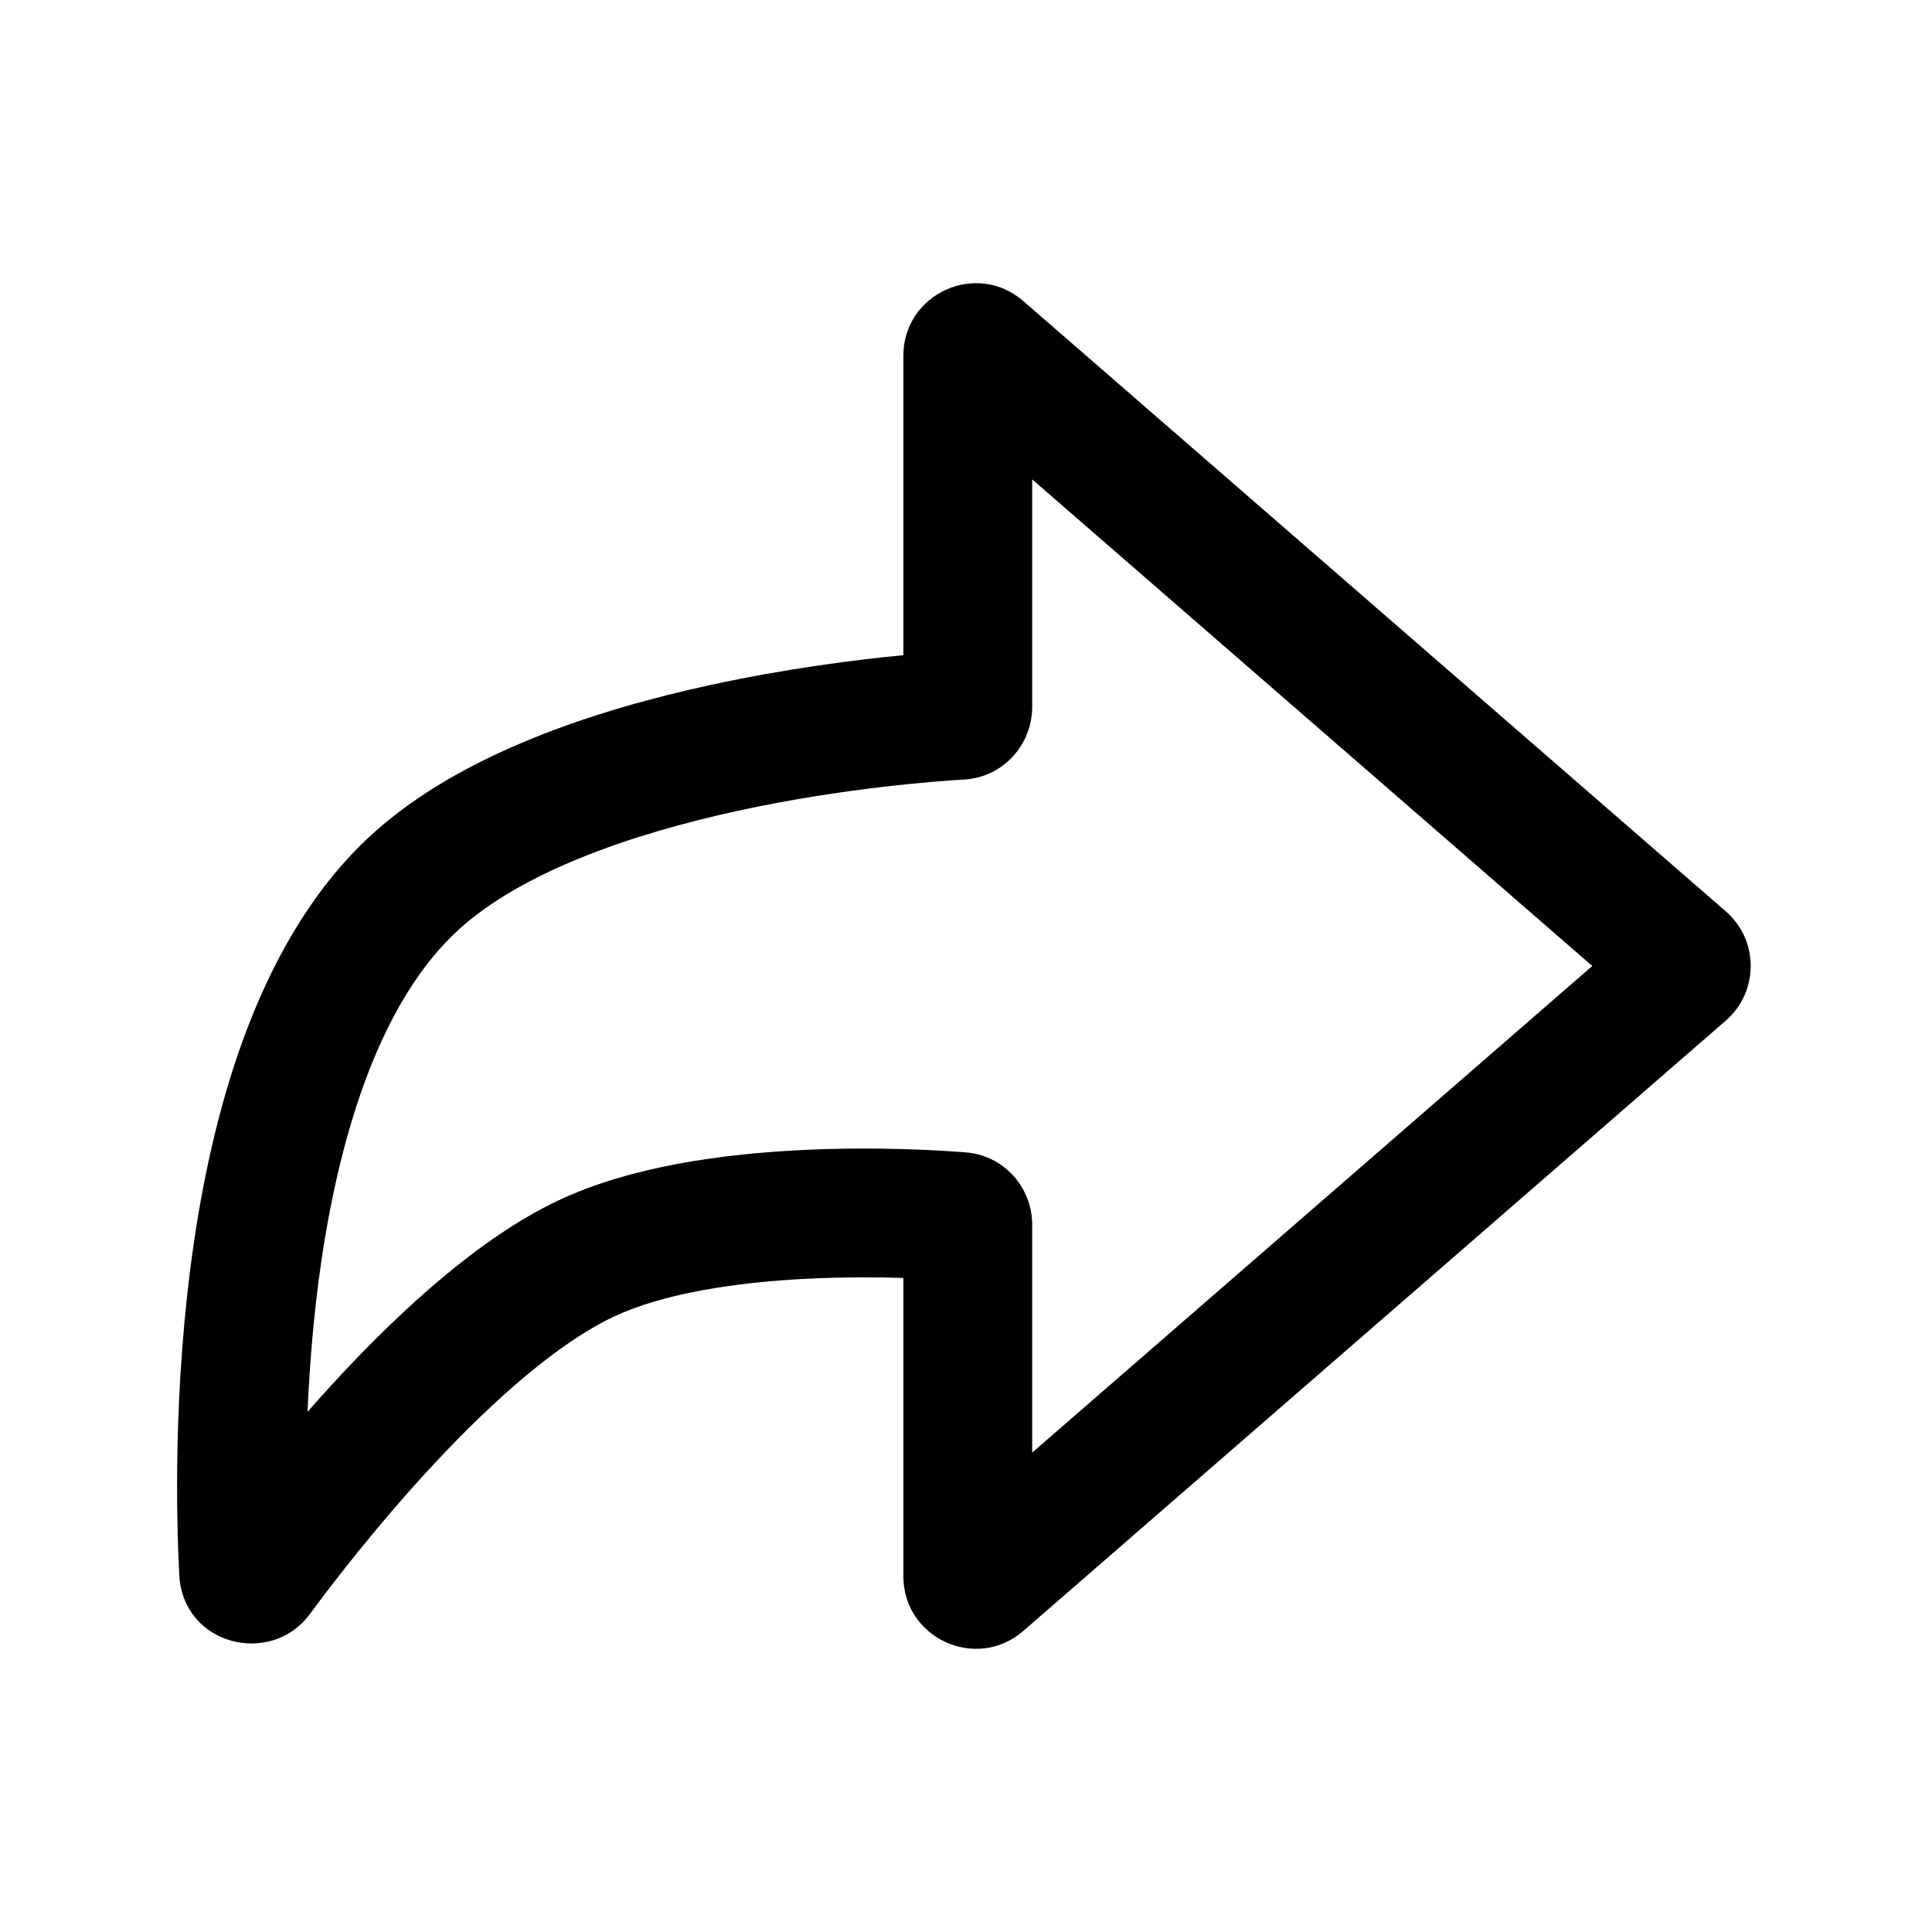
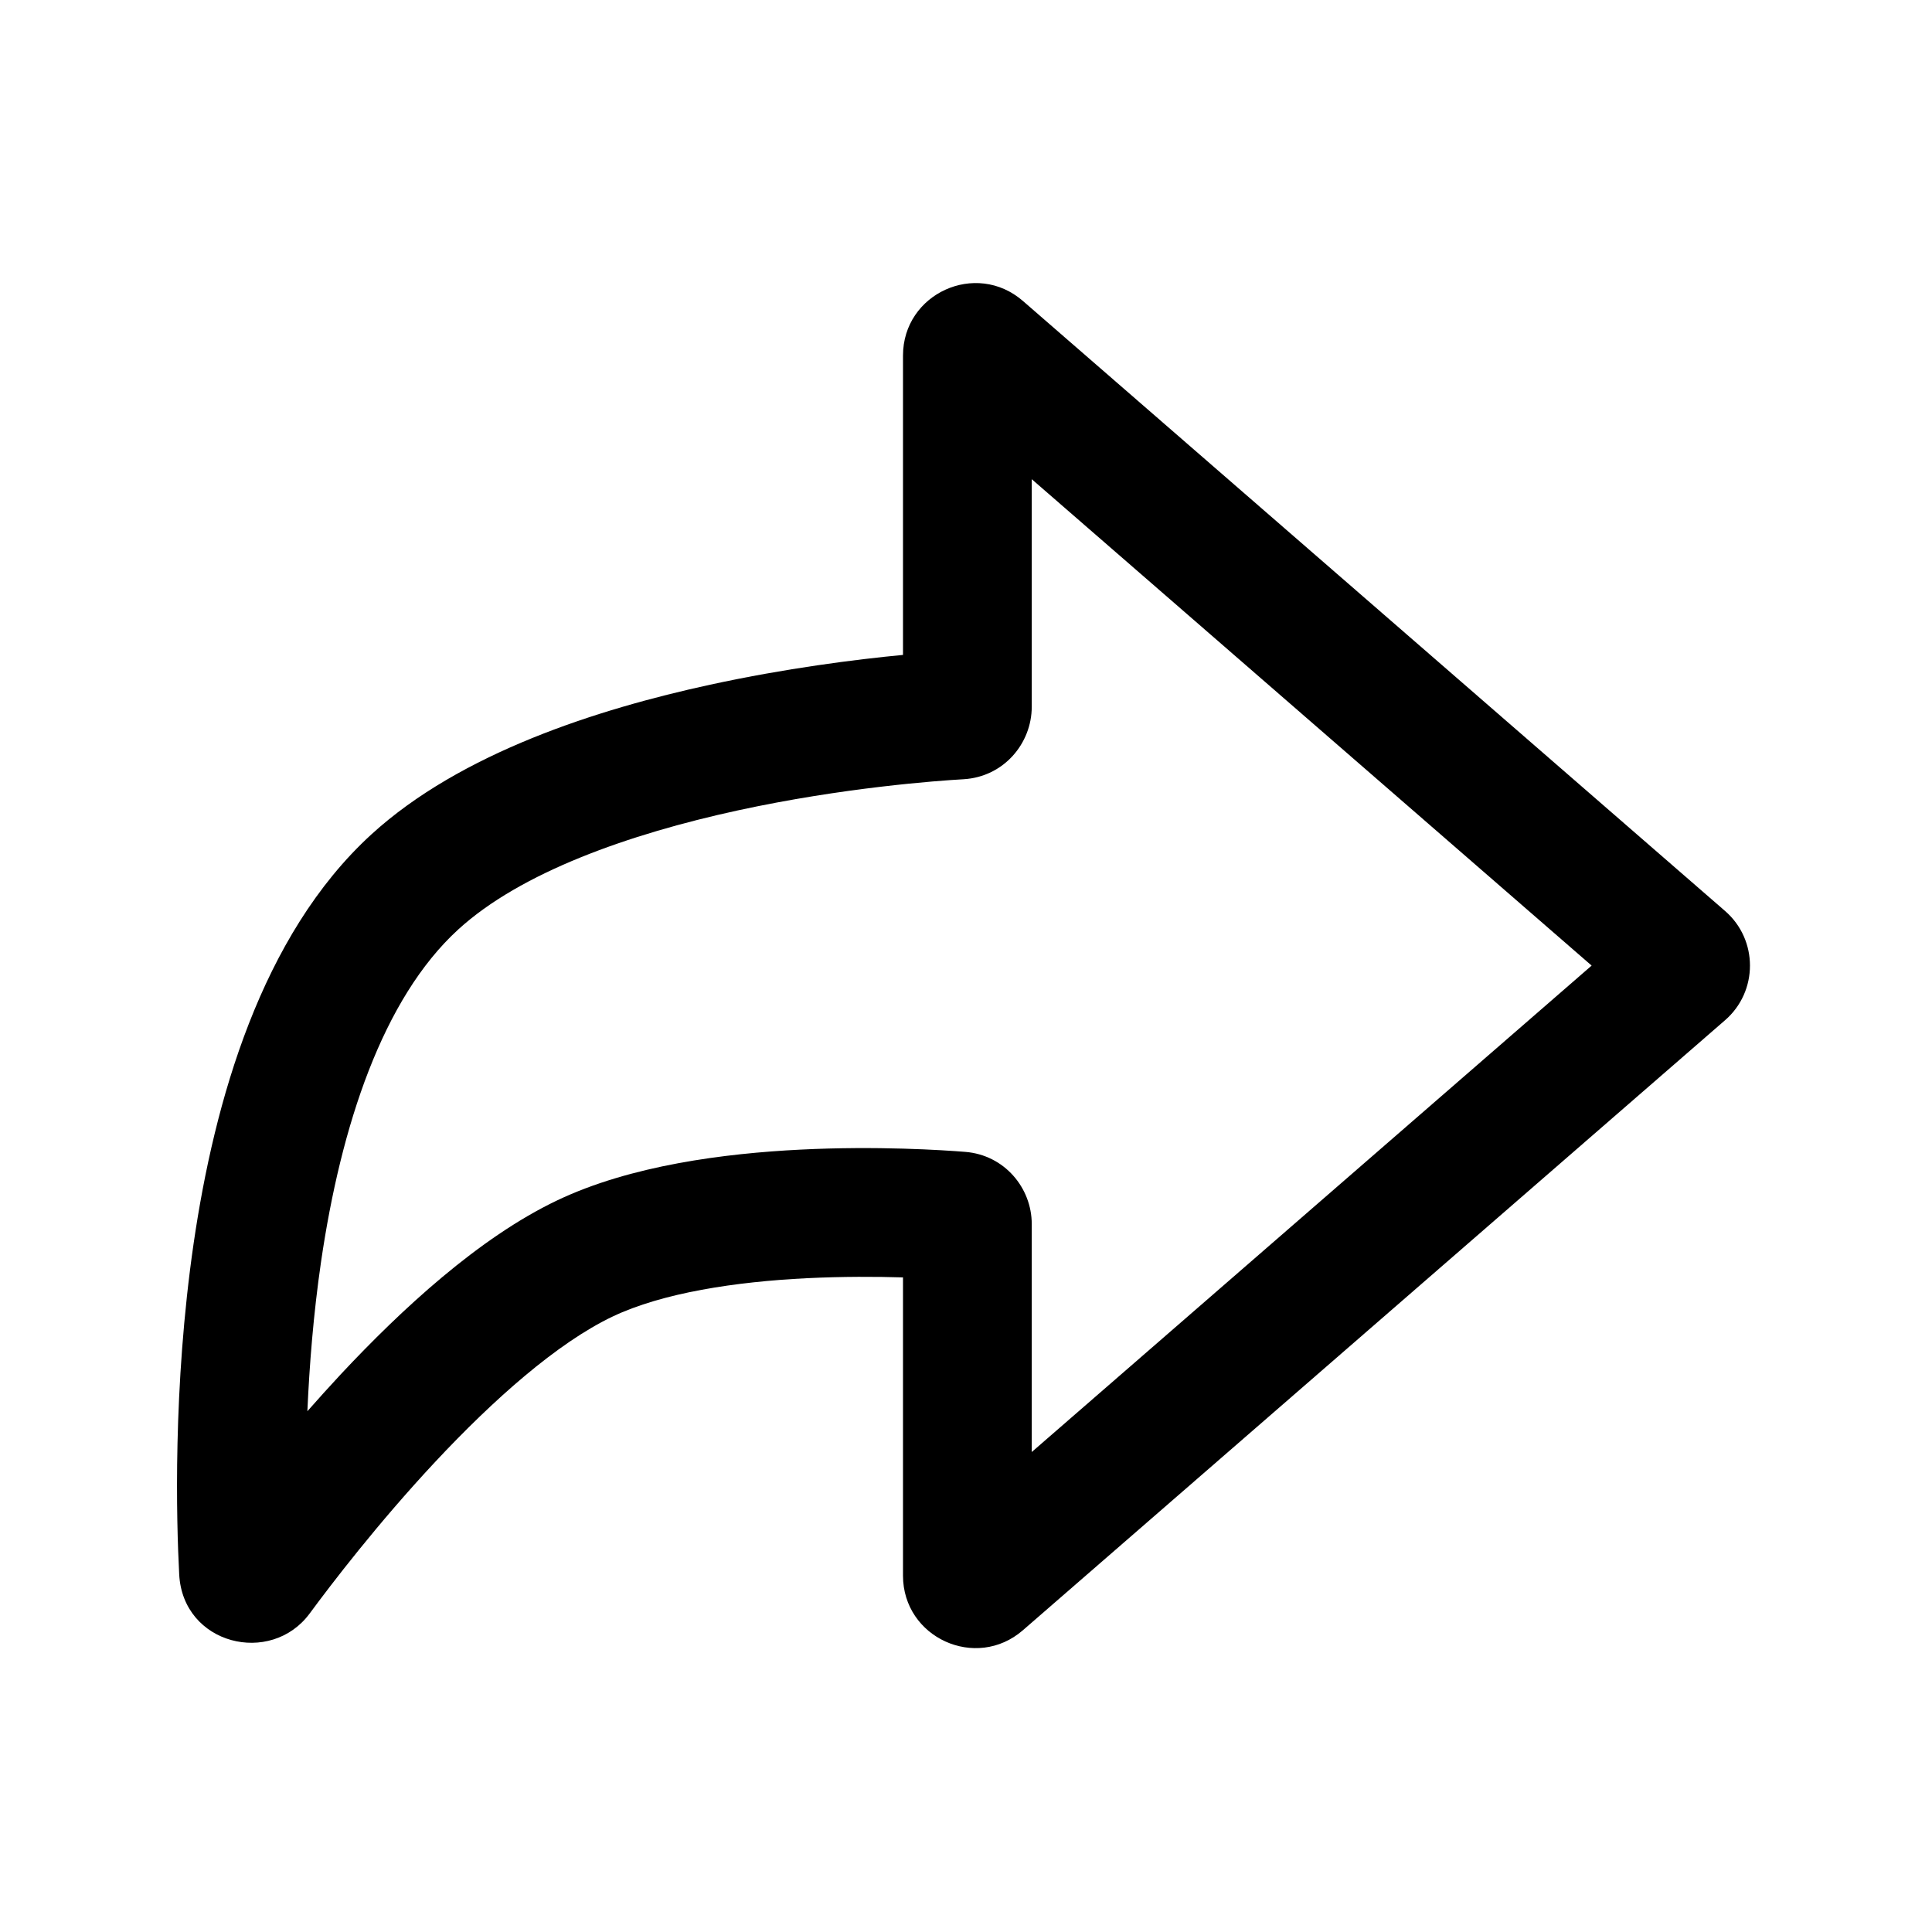
- <svg xmlns="http://www.w3.org/2000/svg" width="24" height="24" viewBox="0 0 24 24" fill="none">
+ <svg xmlns="http://www.w3.org/2000/svg" width="24" height="24" viewBox="0 0 24.01 24.01" fill="none">
  <path fill-rule="evenodd" clip-rule="evenodd" d="M19.78 12L12.822 5.955L12.822 8.784C12.822 9.237 12.476 9.654 11.975 9.684C11.657 9.702 10.481 9.786 9.166 10.072C7.816 10.366 6.473 10.84 5.695 11.551C4.756 12.409 4.237 13.991 3.99 15.679C3.895 16.331 3.845 16.969 3.82 17.538C3.953 17.387 4.092 17.233 4.236 17.078C4.989 16.273 5.952 15.381 6.924 14.918C7.841 14.481 9.01 14.334 9.945 14.287C10.902 14.239 11.721 14.293 11.996 14.315C12.483 14.354 12.822 14.763 12.822 15.211L12.822 18.045L19.78 12ZM21.438 11.321C21.851 11.679 21.851 12.321 21.438 12.679L12.712 20.26C12.129 20.766 11.222 20.352 11.222 19.581L11.222 15.875C10.891 15.865 10.474 15.863 10.025 15.885C9.14 15.929 8.234 16.066 7.612 16.362C6.926 16.689 6.133 17.392 5.406 18.17C4.695 18.931 4.115 19.69 3.849 20.051C3.366 20.706 2.272 20.44 2.227 19.565C2.193 18.914 2.145 17.242 2.407 15.448C2.663 13.697 3.242 11.625 4.616 10.369C5.726 9.355 7.431 8.812 8.826 8.509C9.765 8.305 10.634 8.195 11.222 8.139L11.222 4.419C11.222 3.648 12.129 3.234 12.712 3.74L21.438 11.321Z" fill="currentColor" />
</svg>
